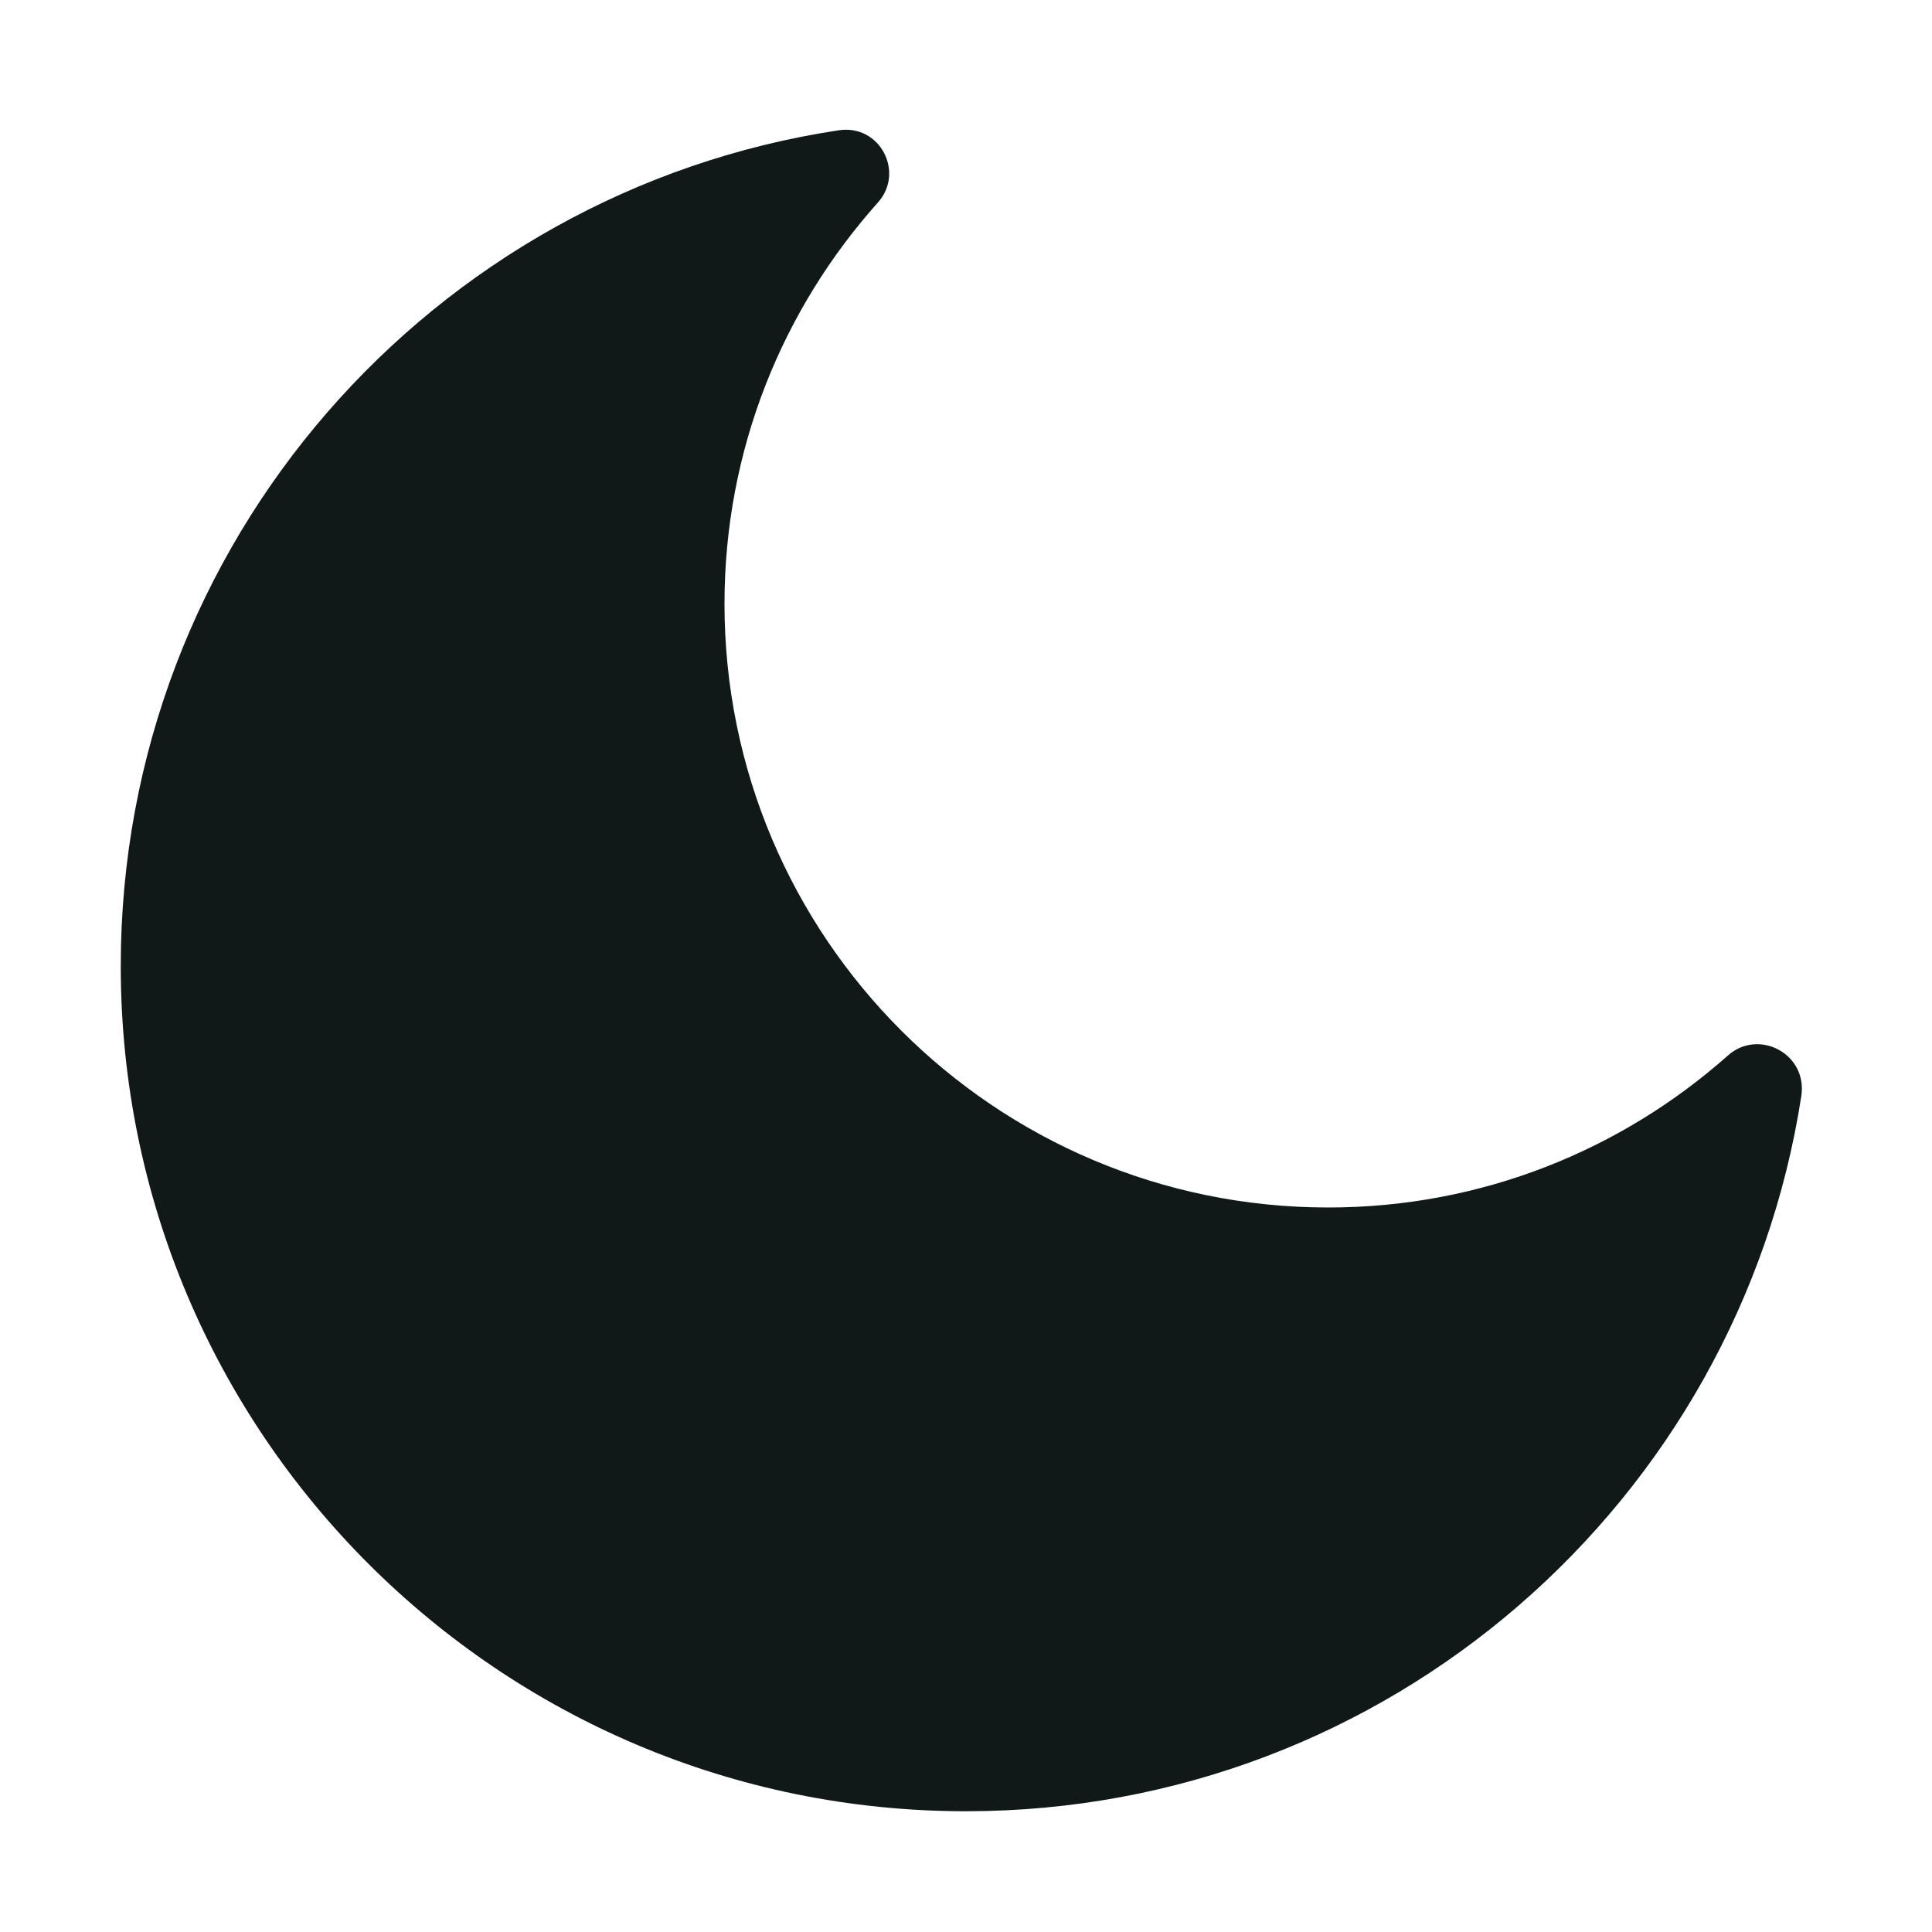
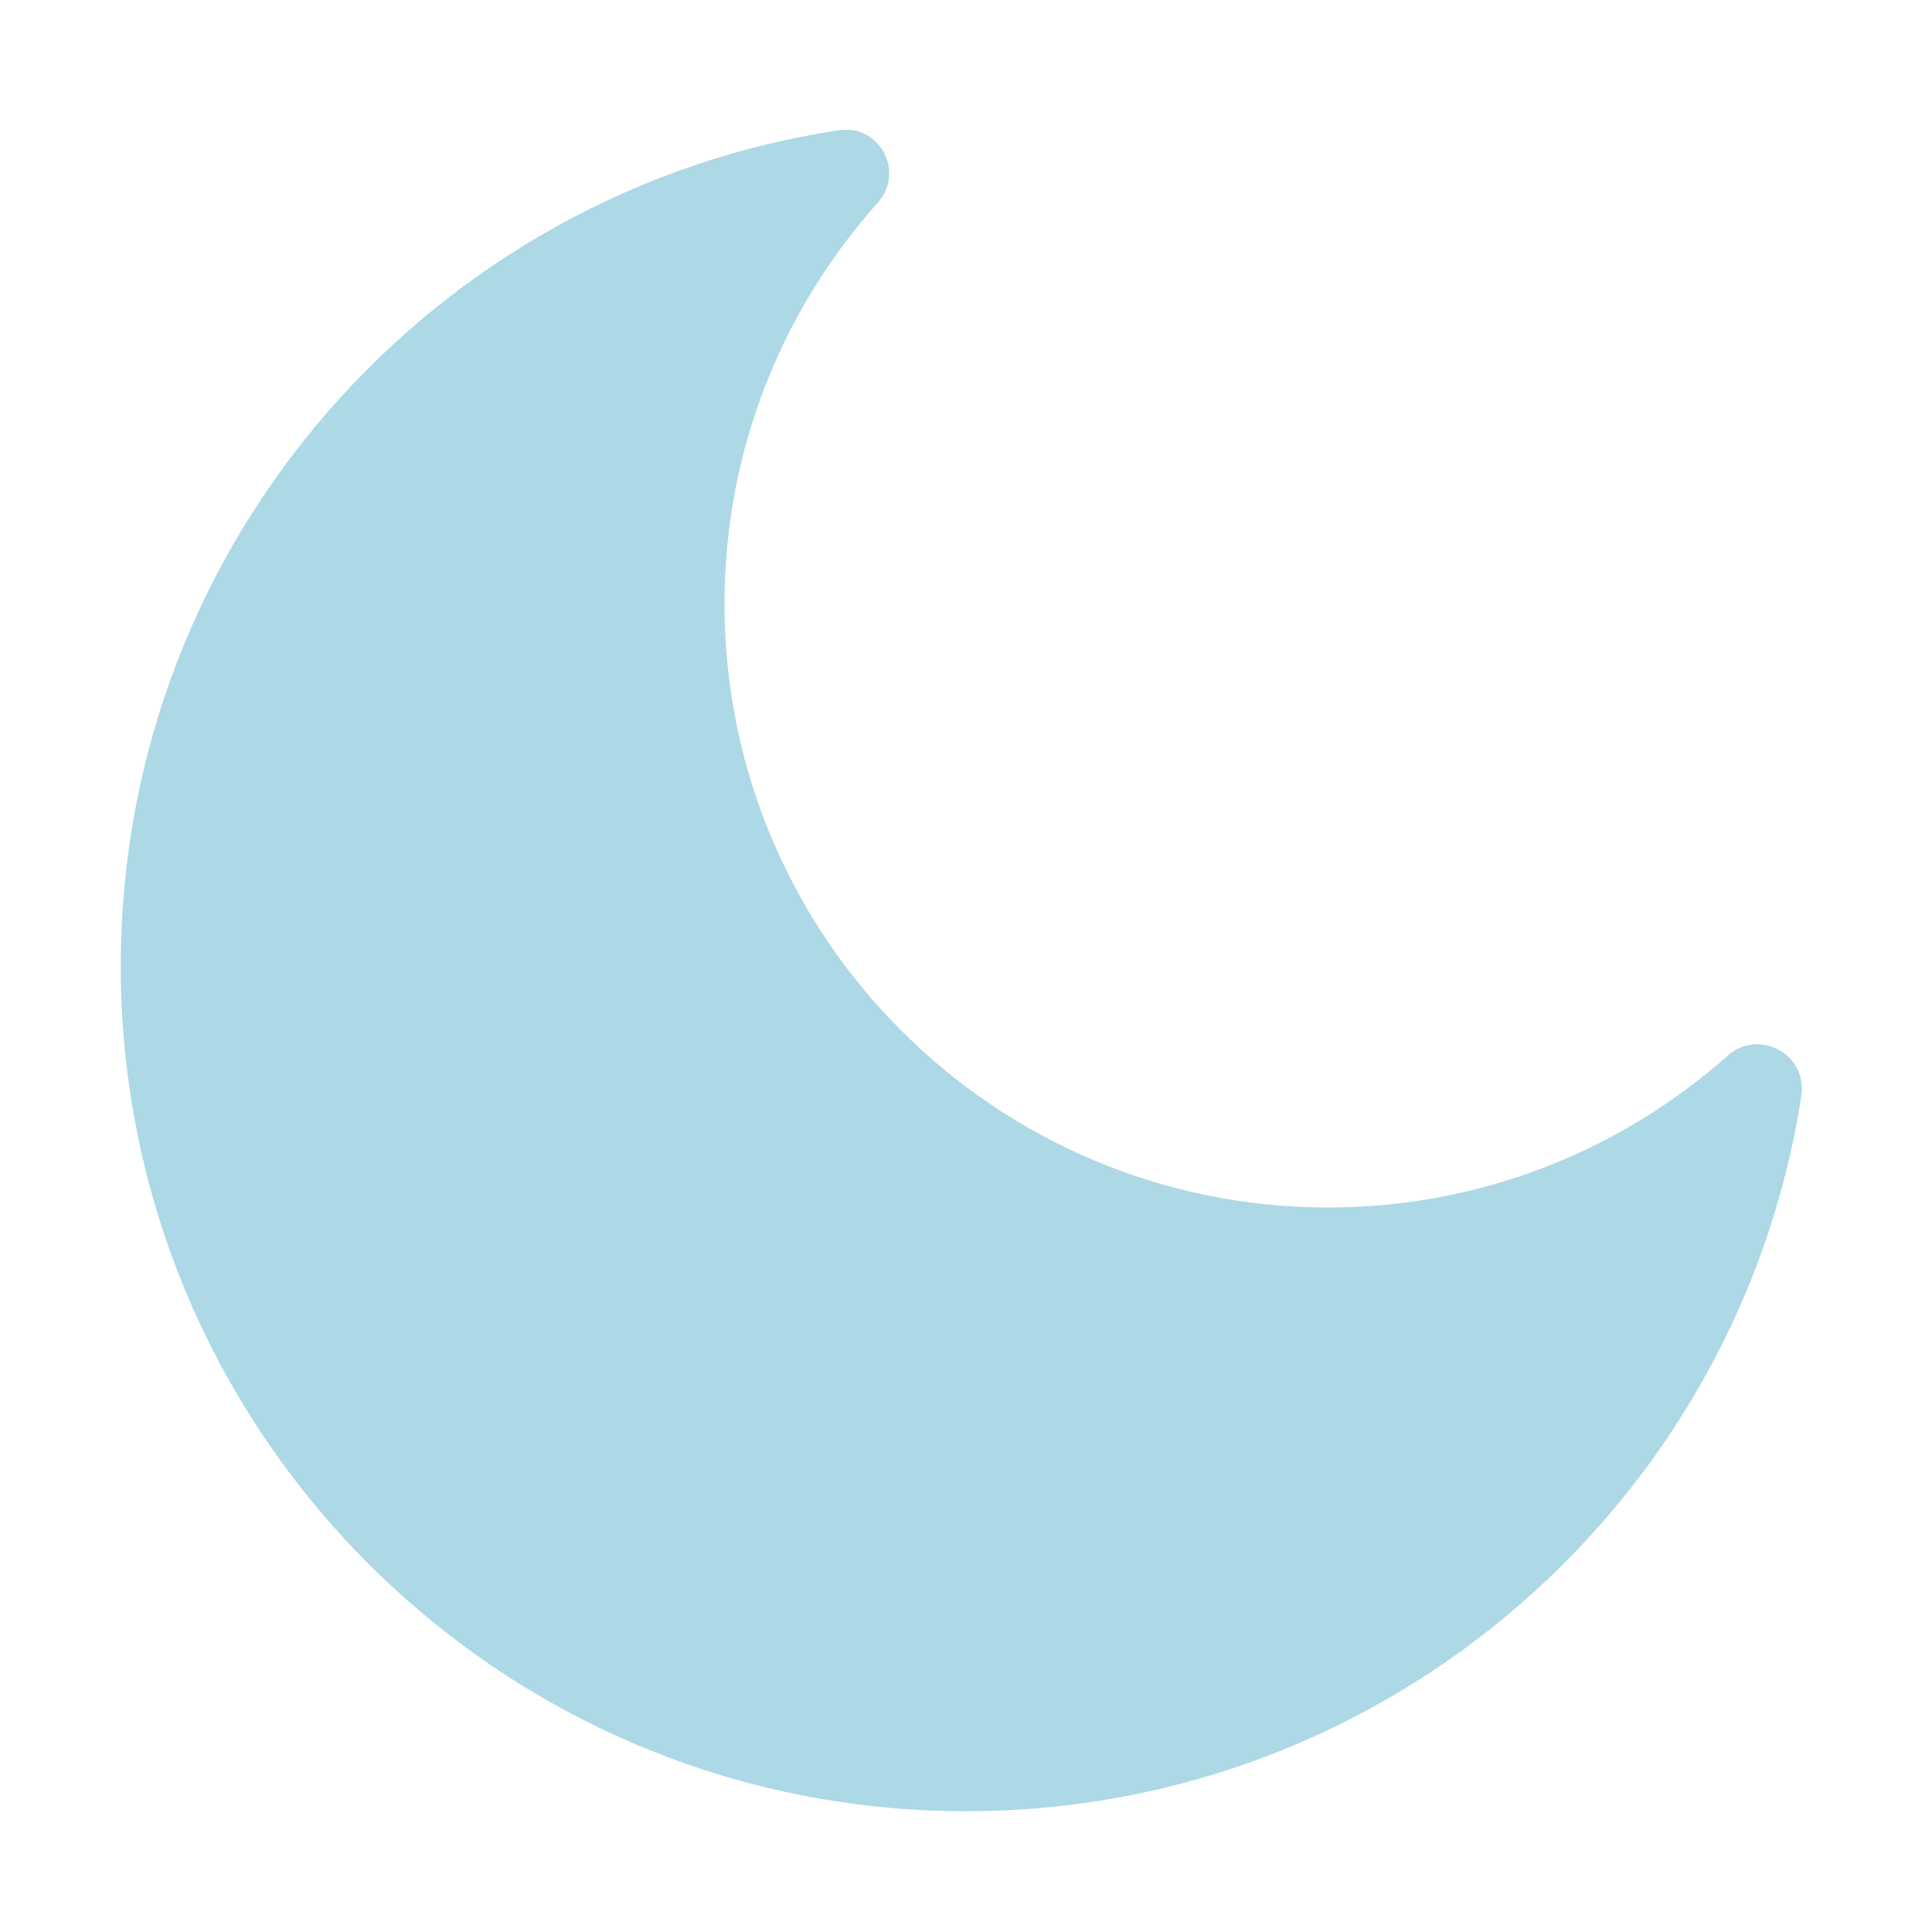
<svg xmlns="http://www.w3.org/2000/svg" version="1.1" id="Uploaded to svgrepo.com" width="800px" height="800px" viewBox="0 0 32 32" xml:space="preserve">
  <style type="text/css">
- 	.puchipuchi_een{fill:#111918;}
+ 	.puchipuchi_een{fill:#ADD8E6;}
</style>
  <path class="puchipuchi_een" d="M28.62,17.482c0.508-0.452,1.324-0.028,1.215,0.675C28.797,24.865,22.998,30,16,30  C8.268,30,2,23.732,2,16C2,8.985,7.16,3.175,13.891,2.158c0.688-0.104,1.096,0.698,0.651,1.195C12.963,5.119,12,7.445,12,10  c0,5.523,4.477,10,10,10C24.542,20,26.858,19.047,28.62,17.482z" />
</svg>
